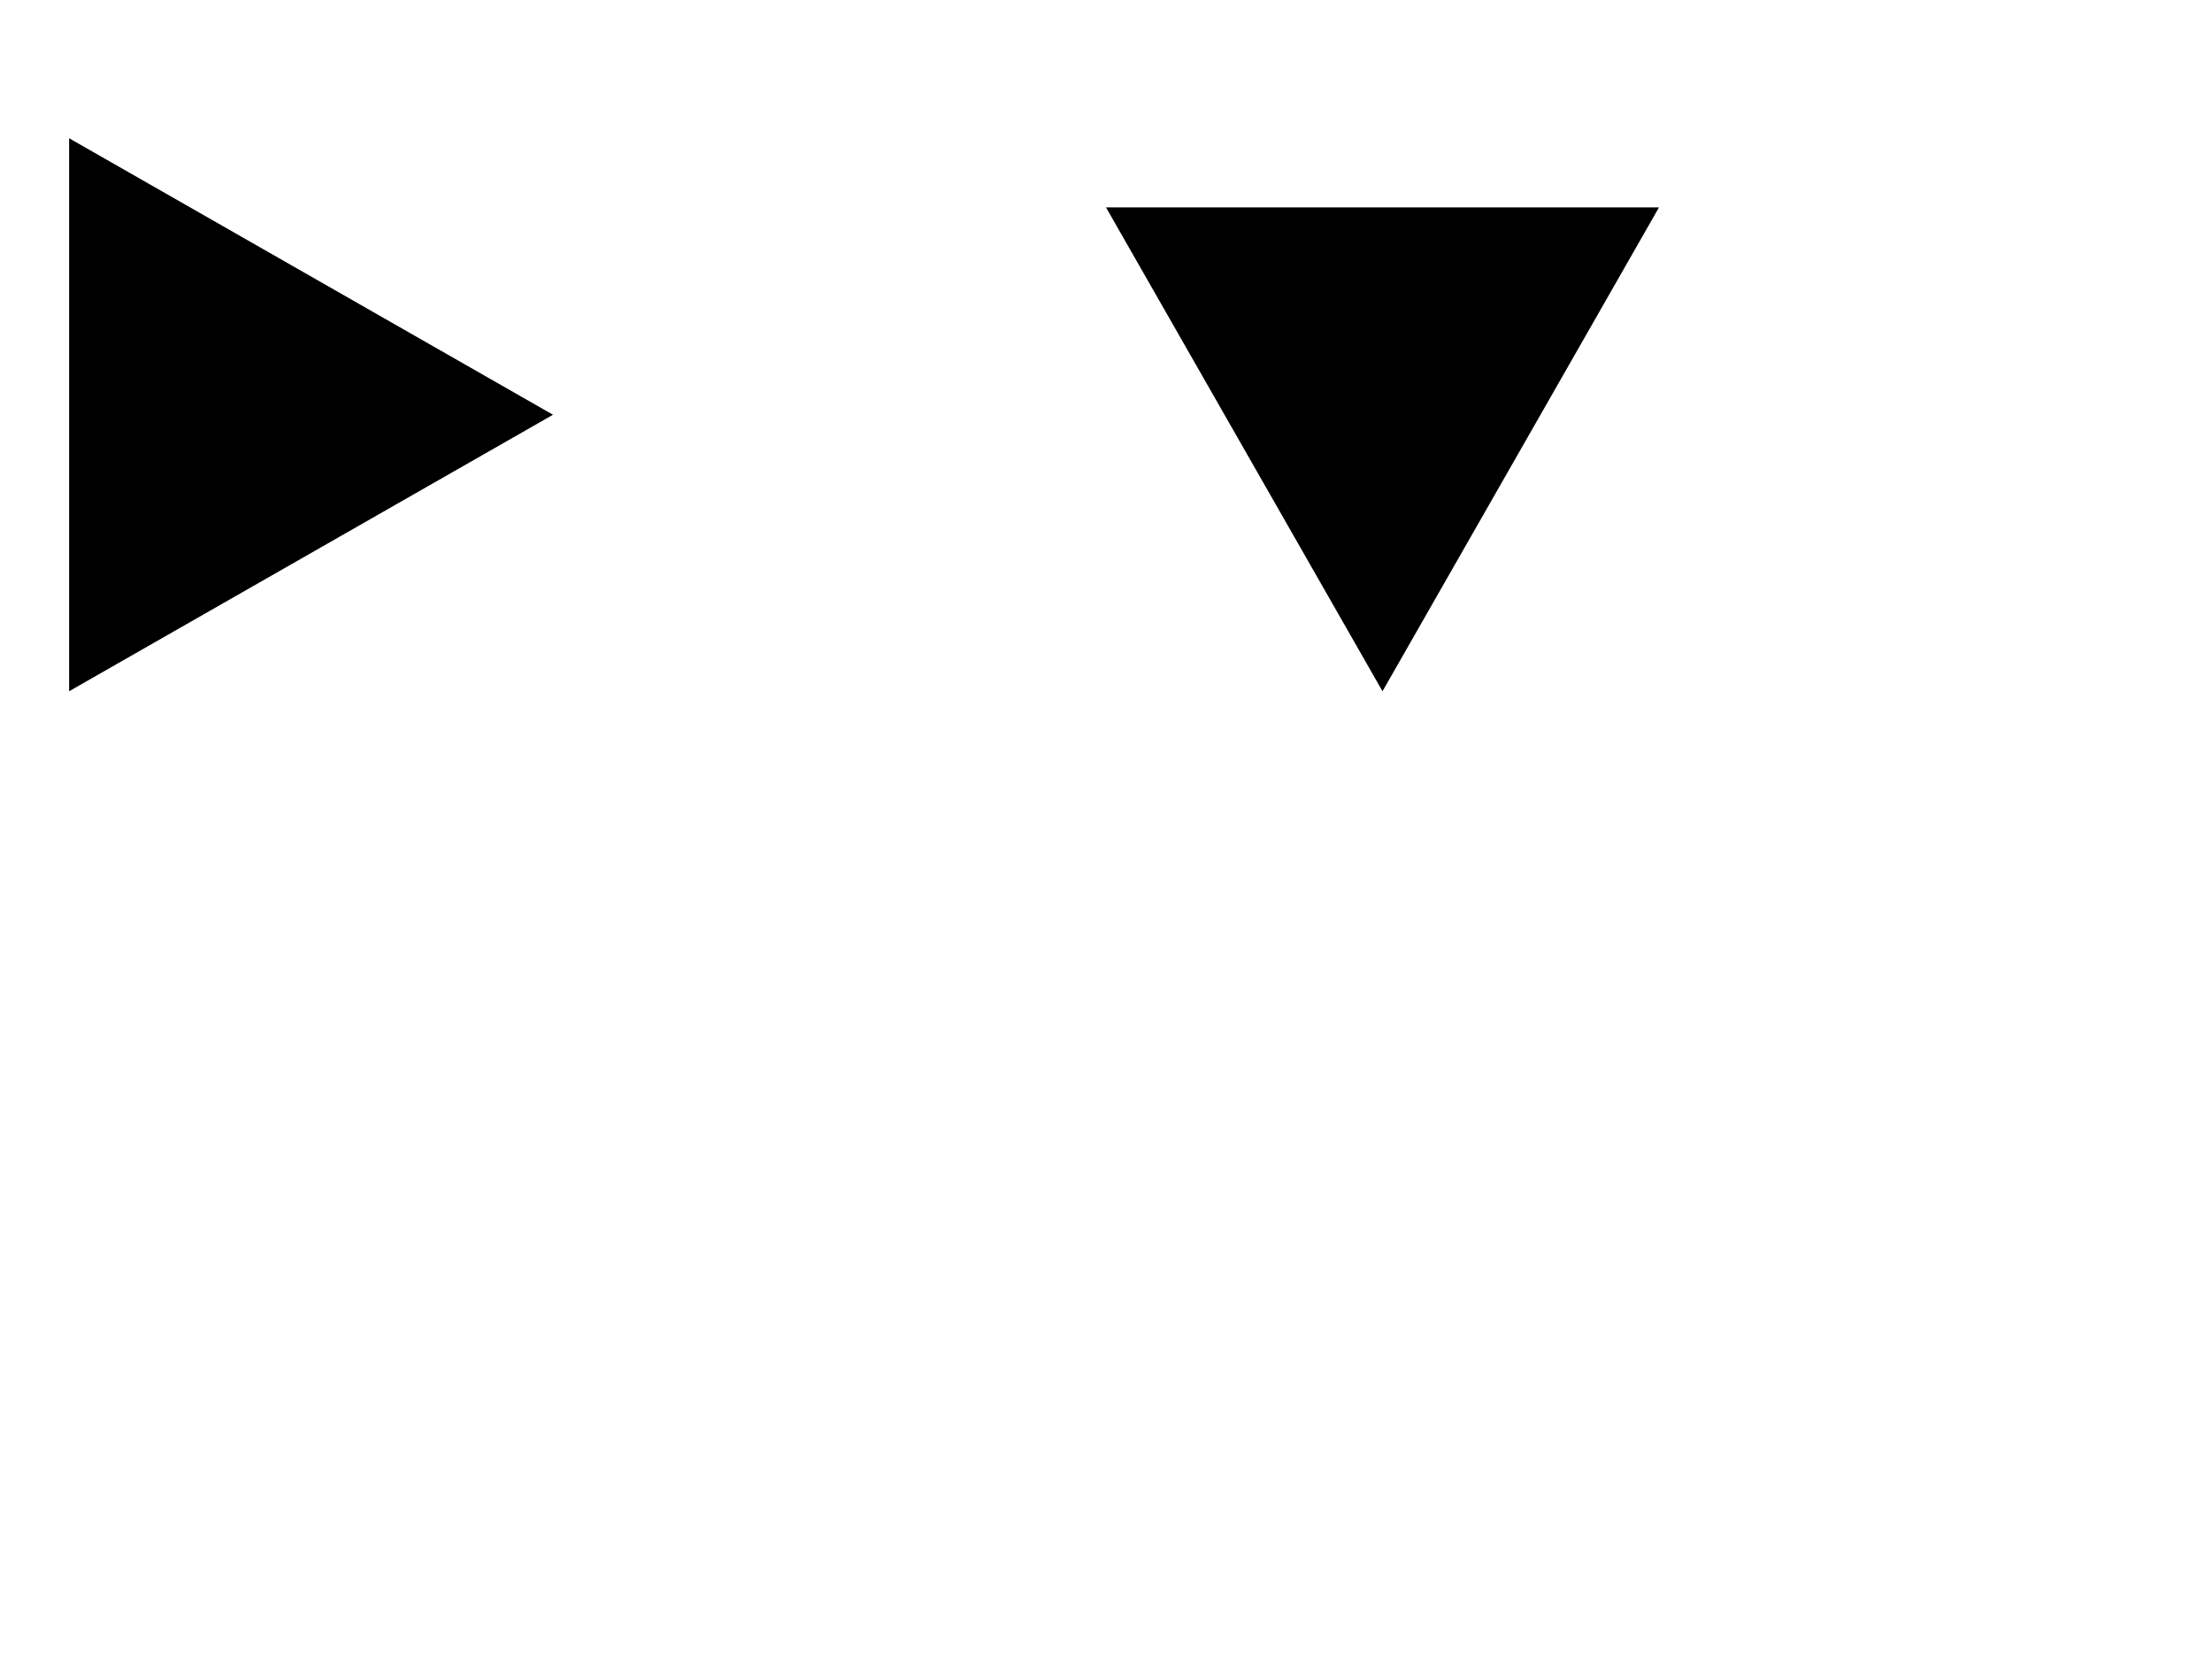
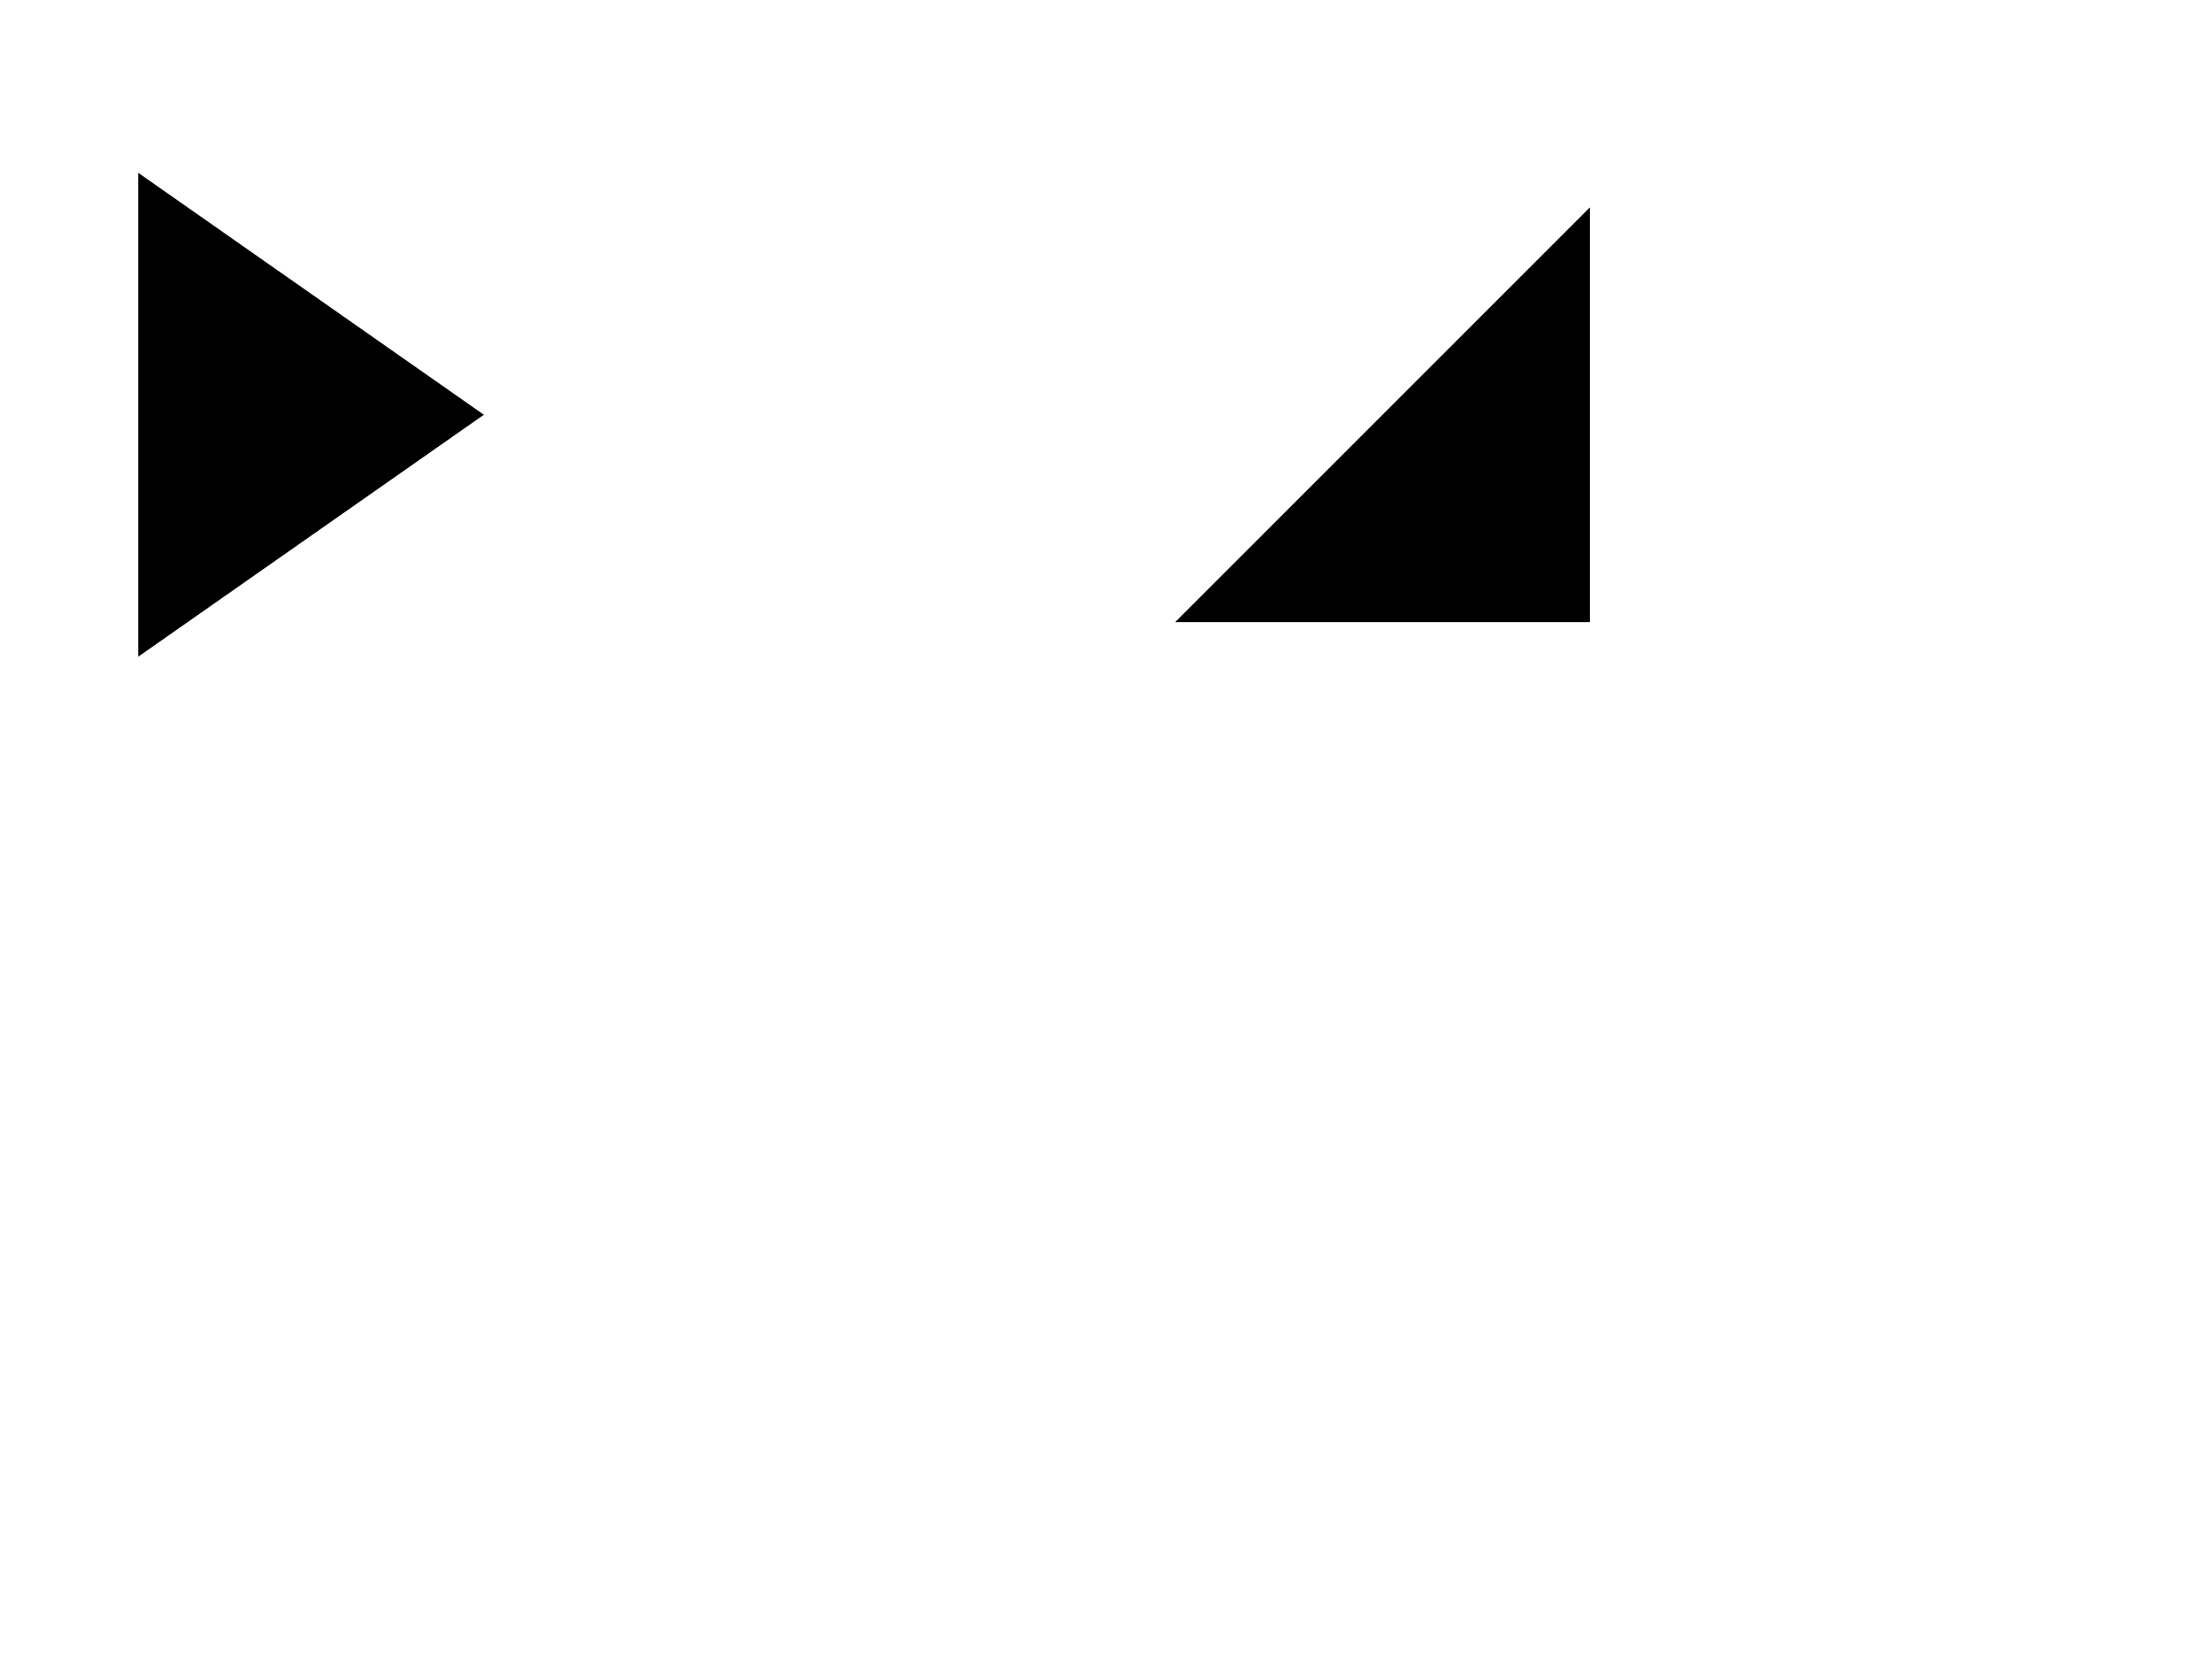
<svg xmlns="http://www.w3.org/2000/svg" width="32" height="24" id="svg3620" version="1.1">
  <defs id="defs3622" />
  <g id="layer1" transform="translate(0,-1028.362)">
-     <path d="m 8,1034.362 -7,-4 0,8" id="path3619" />
-     <path d="m 20,1038.362 4,-7 -8,0" id="path3621" />
+     <path d="m 7,1034.362 -5,-3.5 v 7" id="path3619" />
+     <path d="m 23,1037.362 0,-6 -6,6" id="path3621" />
  </g>
</svg>
